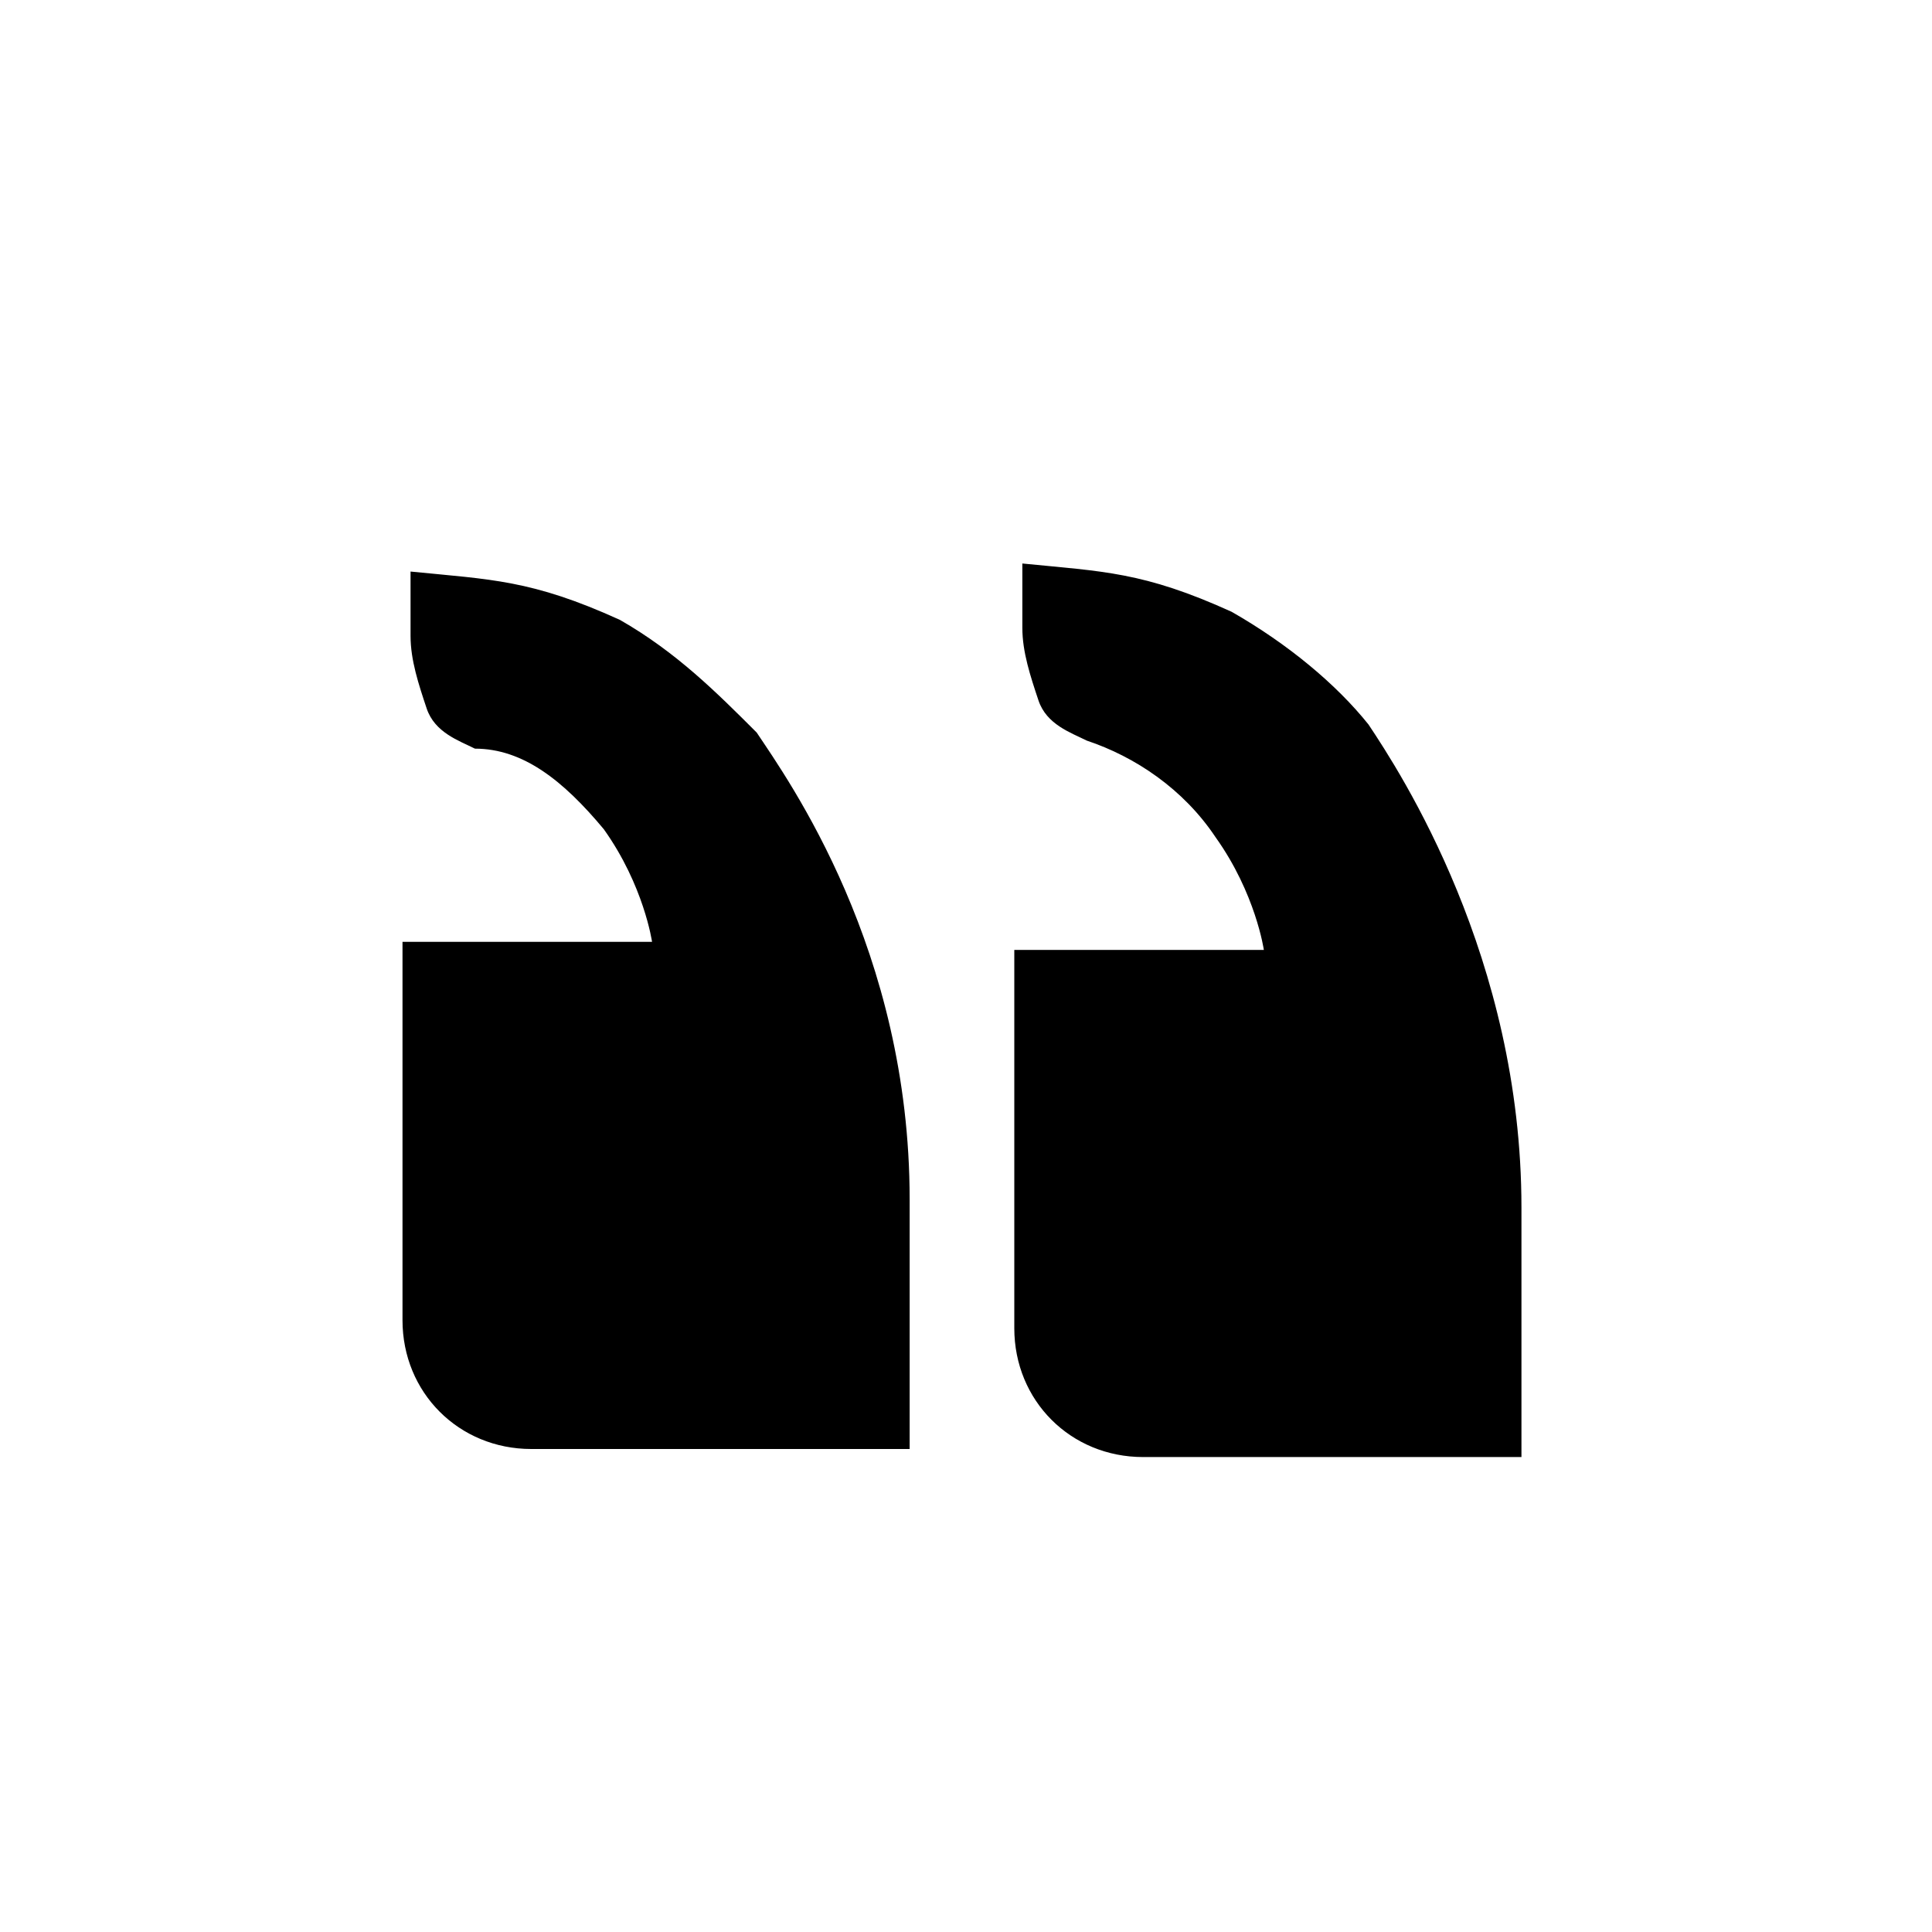
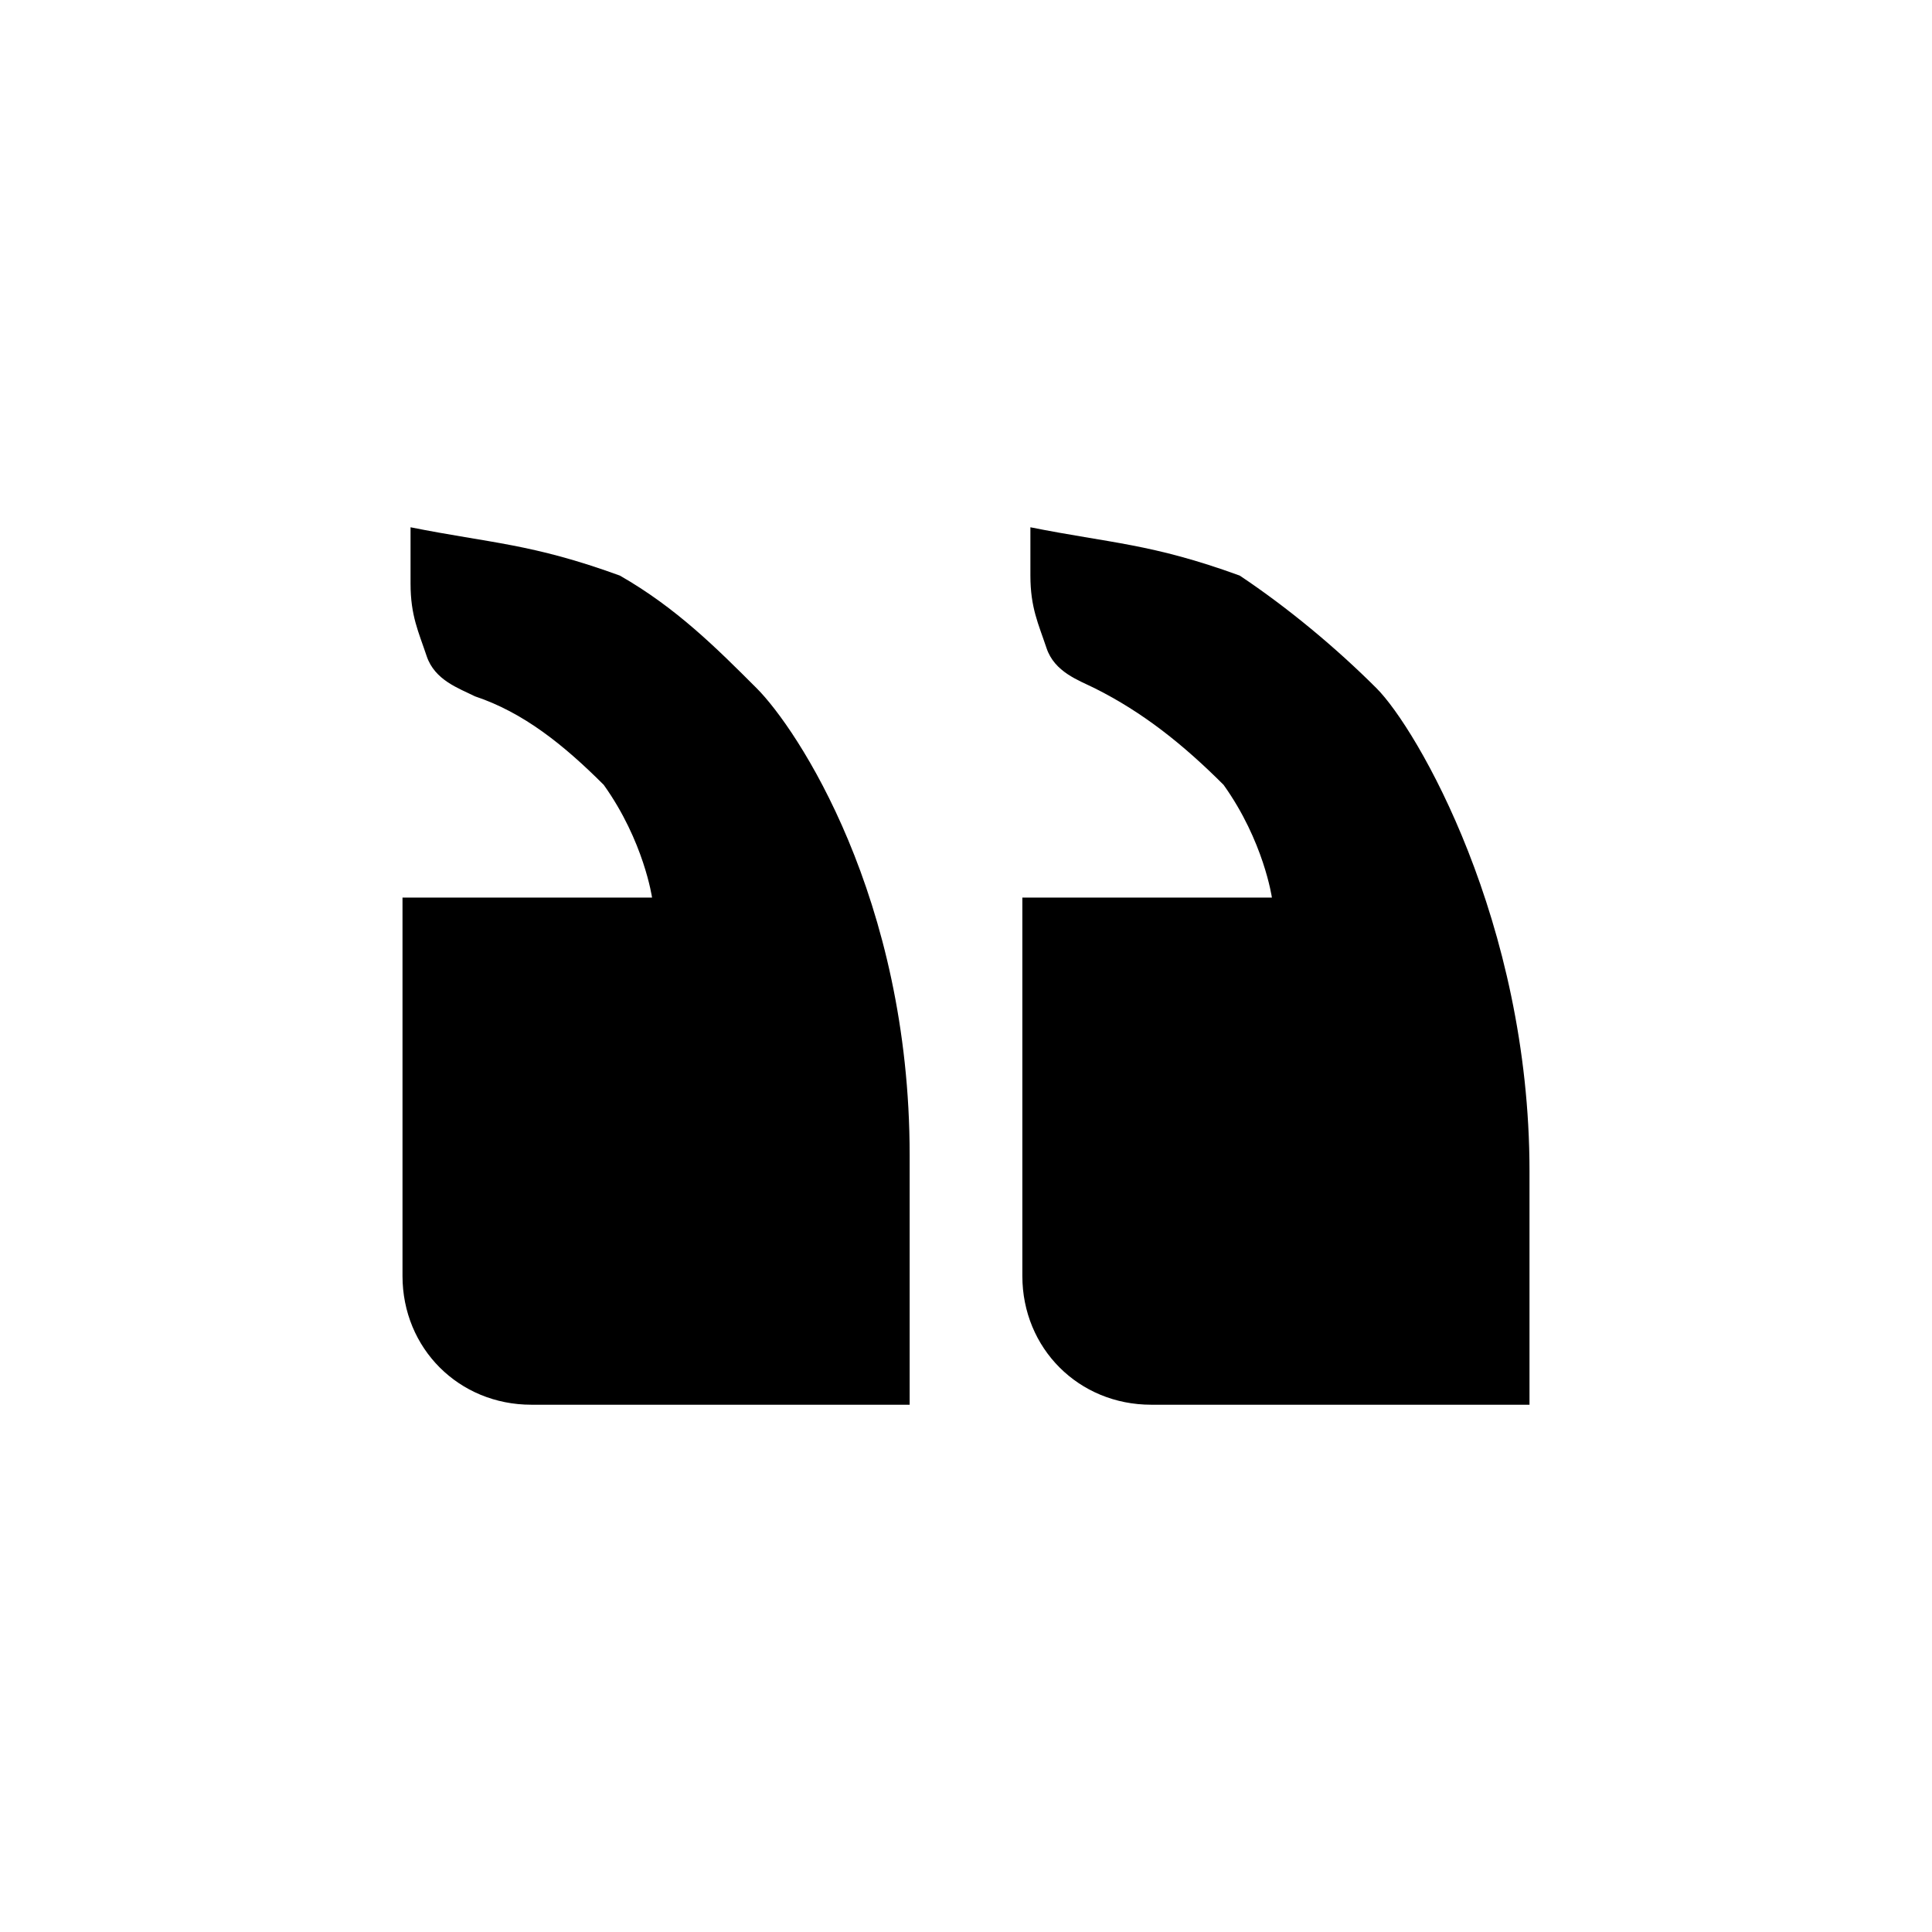
- <svg xmlns="http://www.w3.org/2000/svg" viewBox="-487 489 24 24">
-   <g>
-     <path d="M-479.5 499.3c.5.7.6 1.4.6 1.4h-3.1v4.7c0 .9.7 1.6 1.6 1.6h4.7v-3.1c0-3.1-1.5-5.2-1.9-5.8-.5-.5-1-1-1.7-1.4-1.1-.5-1.6-.5-2.6-.6v.8c0 .3.1.6.2.9s.4.4.6.5c.6 0 1.1.4 1.6 1zm7.8-2.7c-1.1-.5-1.6-.5-2.6-.6v.8c0 .3.1.6.2.9s.4.4.6.5c.6.2 1.2.6 1.6 1.2.5.7.6 1.4.6 1.4h-3.1v4.7c0 .9.7 1.6 1.6 1.6h4.7V504c0-3.1-1.5-5.4-1.9-6-.4-.5-1-1-1.7-1.4z" />
+ <svg xmlns="http://www.w3.org/2000/svg" viewBox="0 0 24 24" id="svg3224">
+   <g id="g3226">
+     <path d="M5.9 8.65c-.2-.1-.5-.2-.6-.5-.1-.3-.2-.5-.2-.9v-.7c1 .2 1.5.2 2.6.6.7.4 1.2.9 1.7 1.4.5.5 1.9 2.6 1.9 5.8v3.1H6.6c-.9 0-1.6-.7-1.6-1.6v-4.7h3.1s-.1-.7-.6-1.4c-.5-.5-1-.9-1.6-1.1zm11.2-.1c.5.5 1.9 2.9 1.9 6v2.9h-4.7c-.9 0-1.6-.7-1.6-1.6v-4.7h3.1s-.1-.7-.6-1.4c-.5-.5-1-.9-1.6-1.2-.2-.1-.5-.2-.6-.5-.1-.3-.2-.5-.2-.9v-.6c1 .2 1.5.2 2.6.6.6.4 1.2.9 1.7 1.4z" id="path3228" />
  </g>
</svg>
